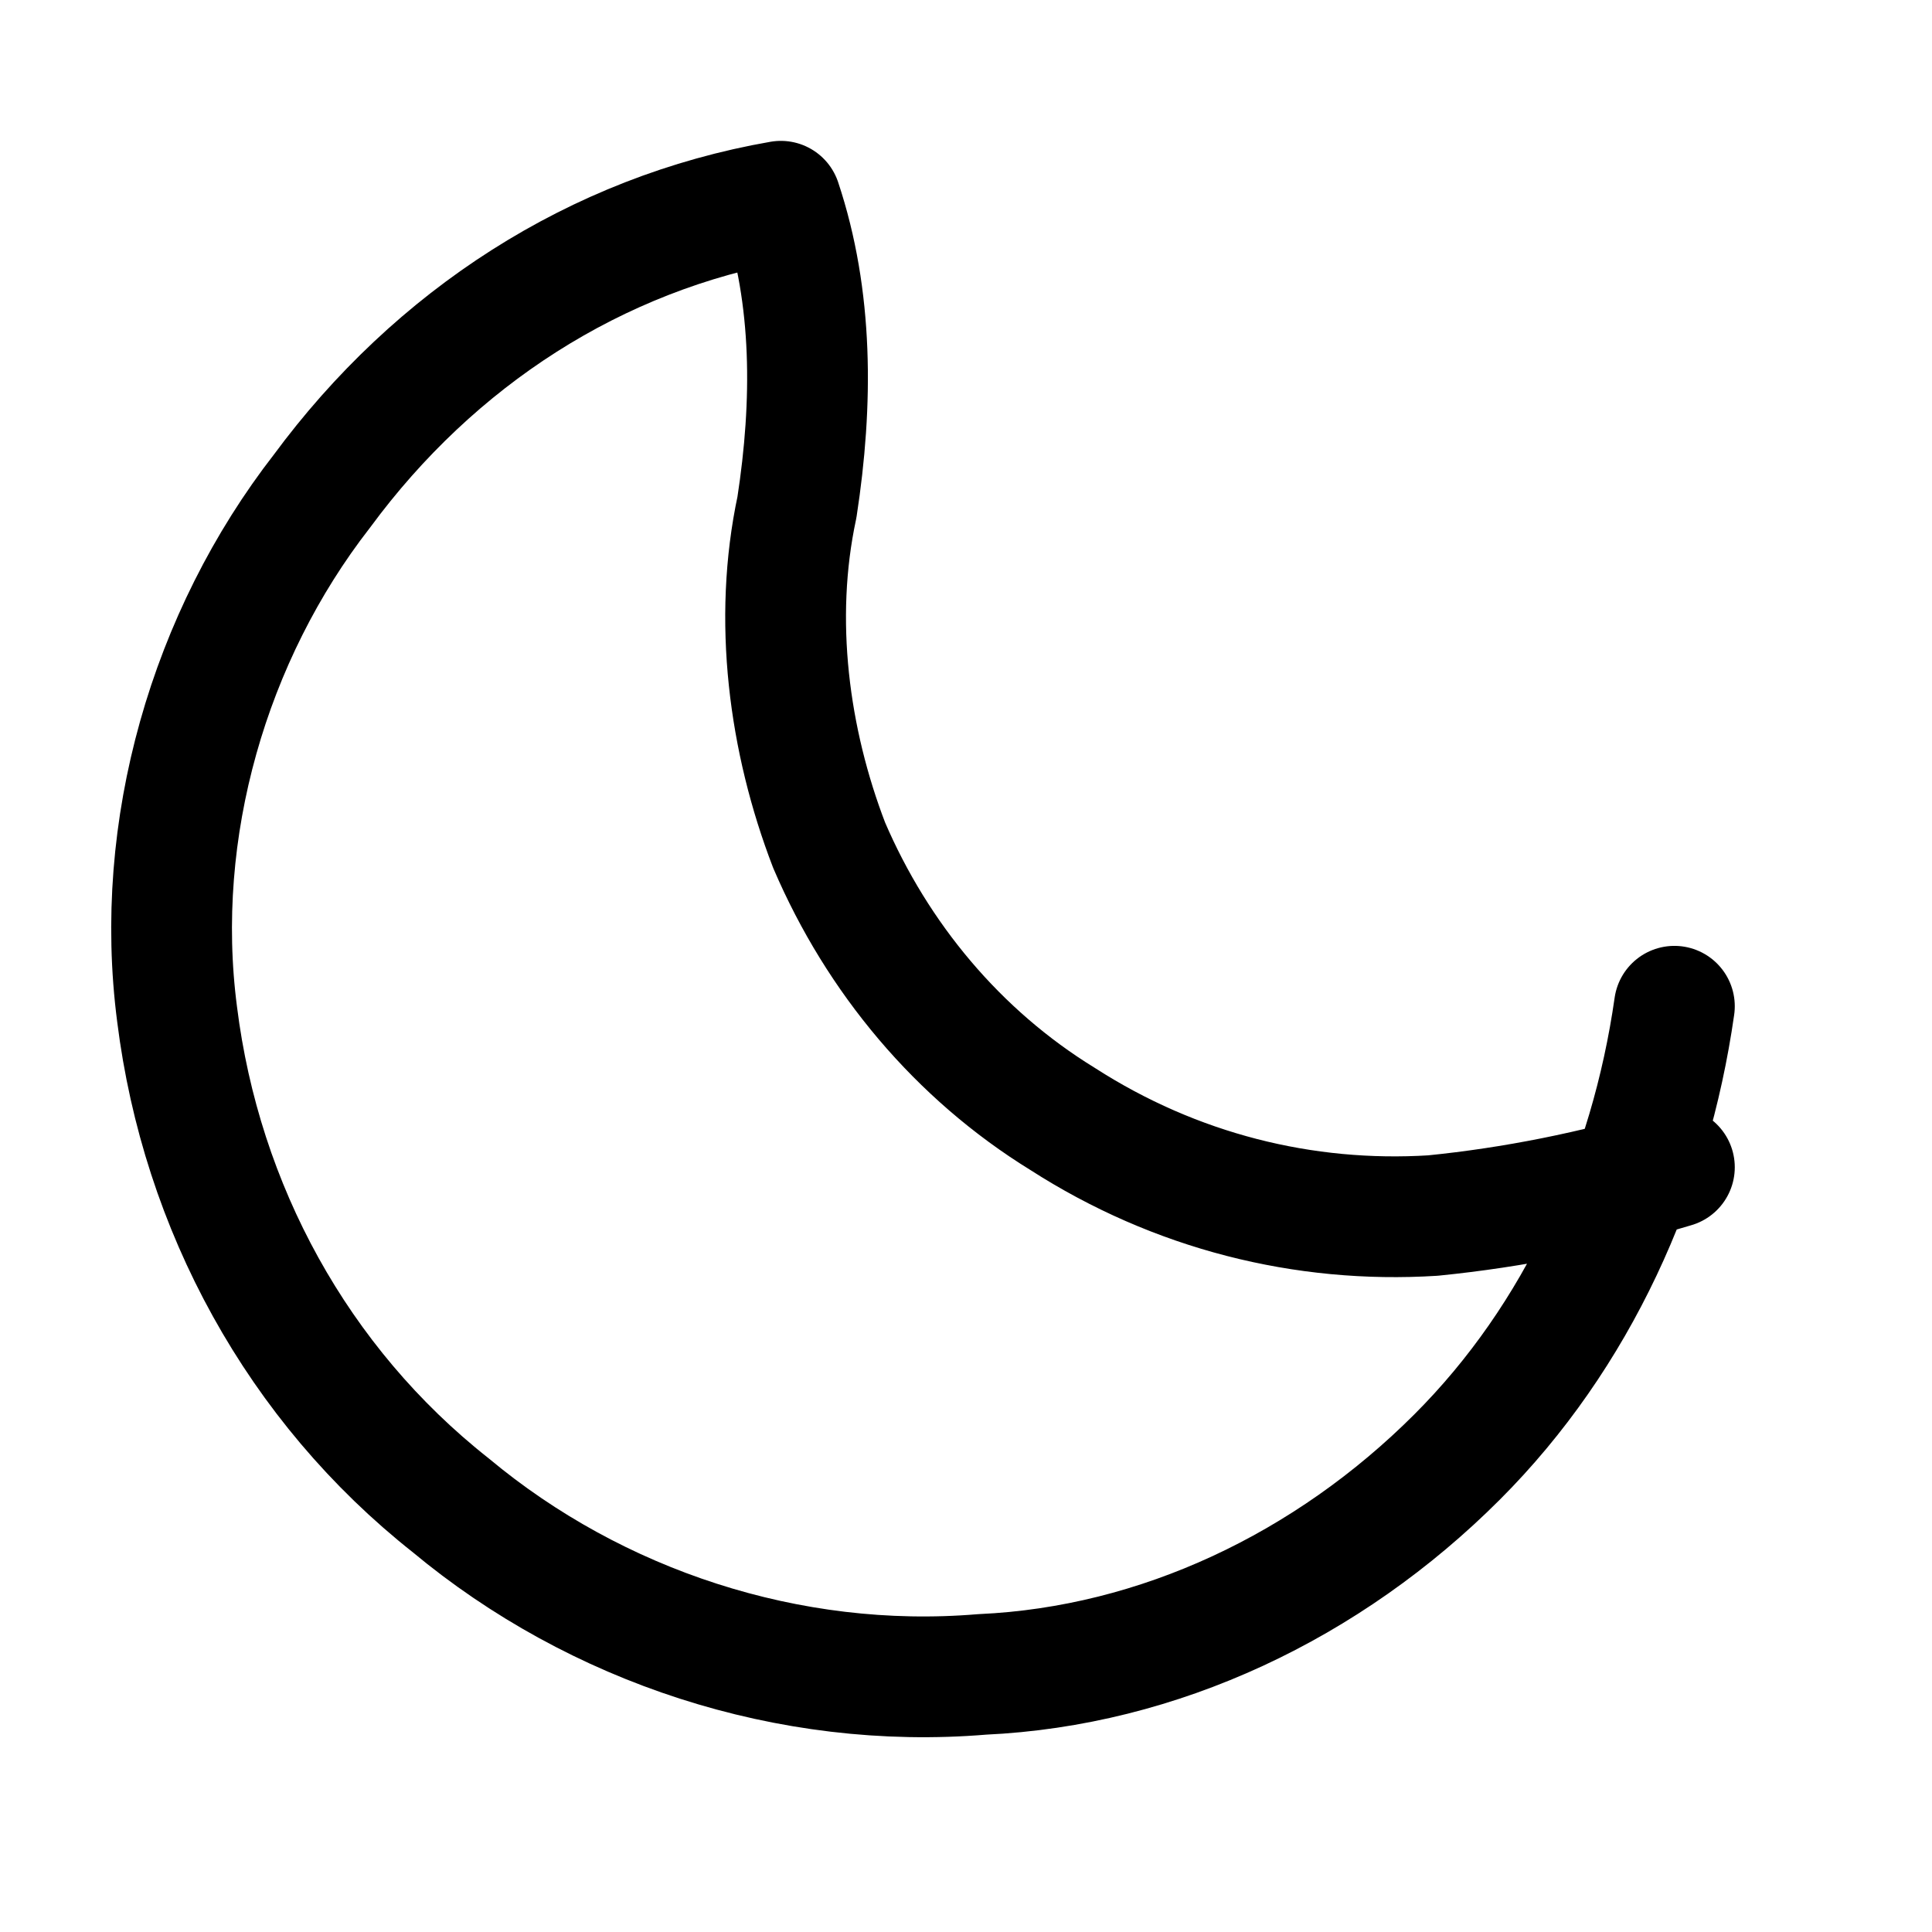
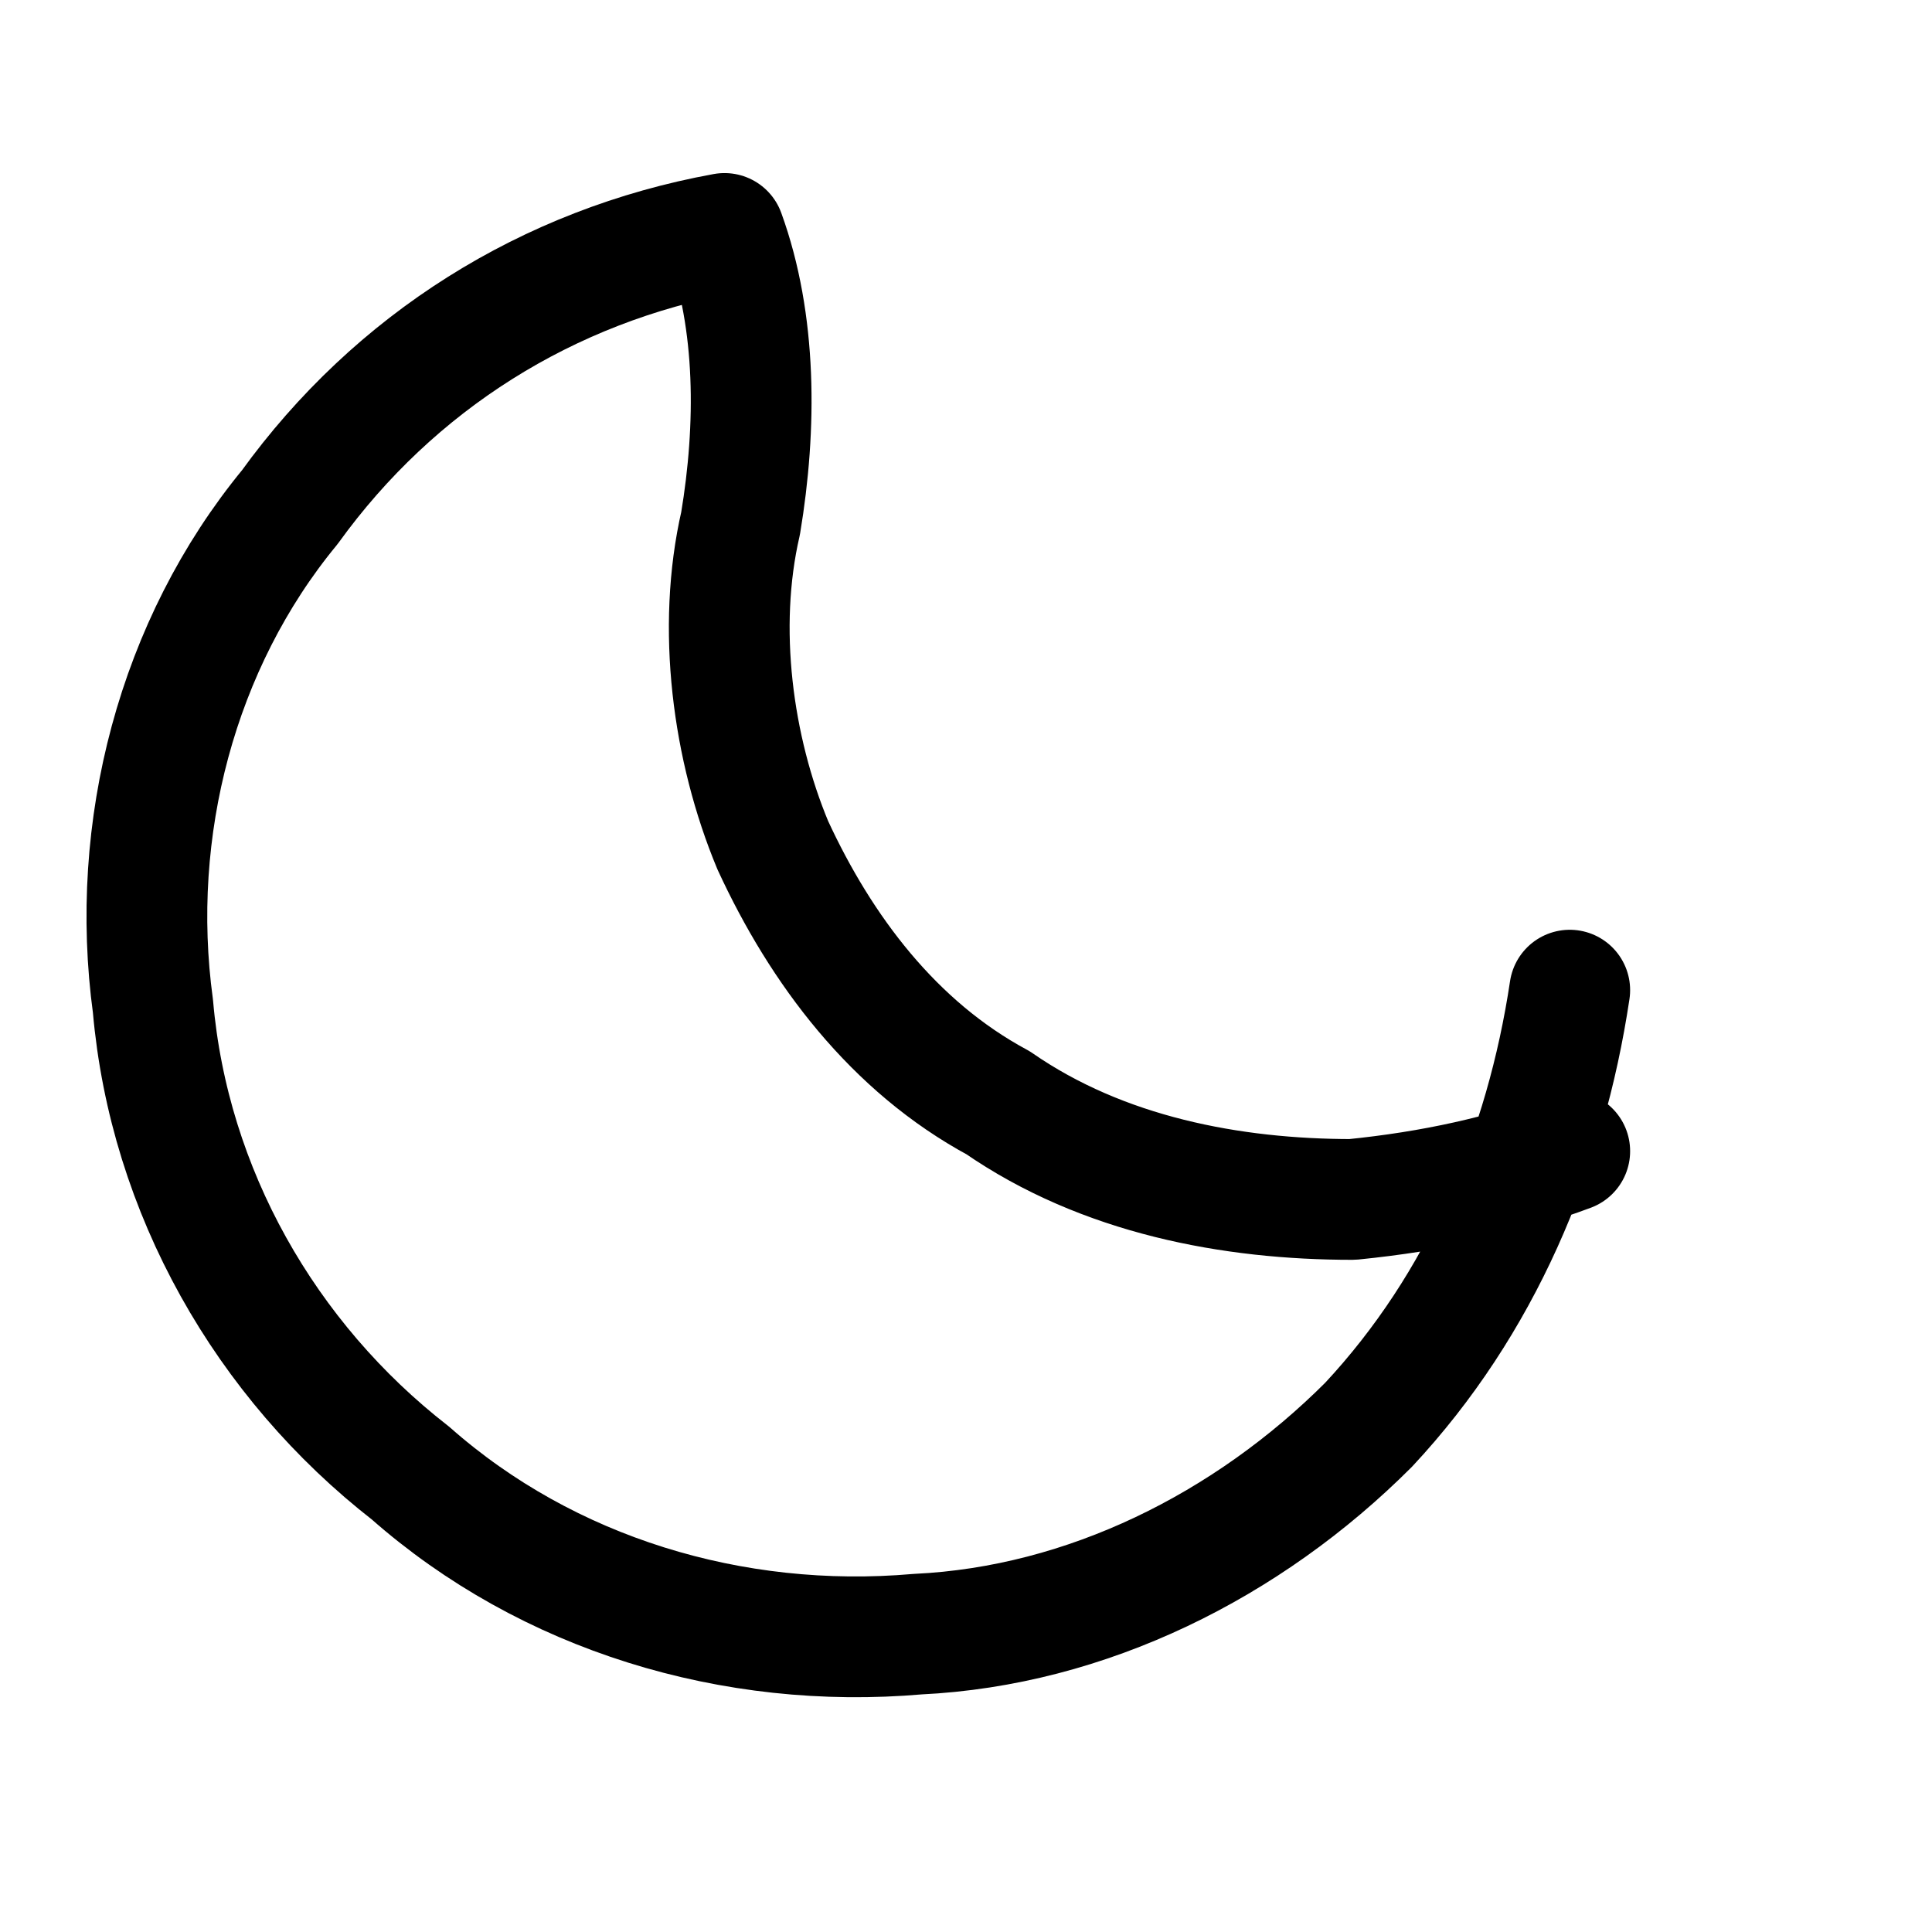
<svg xmlns="http://www.w3.org/2000/svg" width="24" height="24" viewBox="0 0 24 24" fill="none" stroke="currentColor" stroke-width="1.5" stroke-linecap="round" stroke-linejoin="round">
-   <path d="M20.8 12.5c-.3 2.1-1.2 4.1-2.7 5.6-1.6 1.6-3.7 2.6-5.9 2.7-2.4.2-4.8-.6-6.6-2.1-1.9-1.5-3.1-3.7-3.4-6.1-.3-2.3.4-4.7 1.8-6.5 1.4-1.9 3.4-3.2 5.7-3.6.4 1.2.4 2.5.2 3.8-.3 1.4-.1 2.9.4 4.2.6 1.4 1.6 2.6 2.9 3.4 1.4.9 3 1.3 4.6 1.2 1-.1 2-.3 3-.6" />
+   <path d="M19.5 12.3c-.3 2-1.1 3.9-2.5 5.4-1.5 1.5-3.5 2.5-5.6 2.6-2.3.2-4.6-.5-6.3-2-1.8-1.4-3-3.5-3.2-5.8-.3-2.2.3-4.5 1.7-6.2 1.3-1.8 3.2-3 5.4-3.4.4 1.1.4 2.4.2 3.6-.3 1.3-.1 2.8.4 4 .6 1.3 1.5 2.5 2.8 3.2 1.3.9 2.9 1.2 4.4 1.2 1-.1 1.9-.3 2.7-.6" />
</svg>
